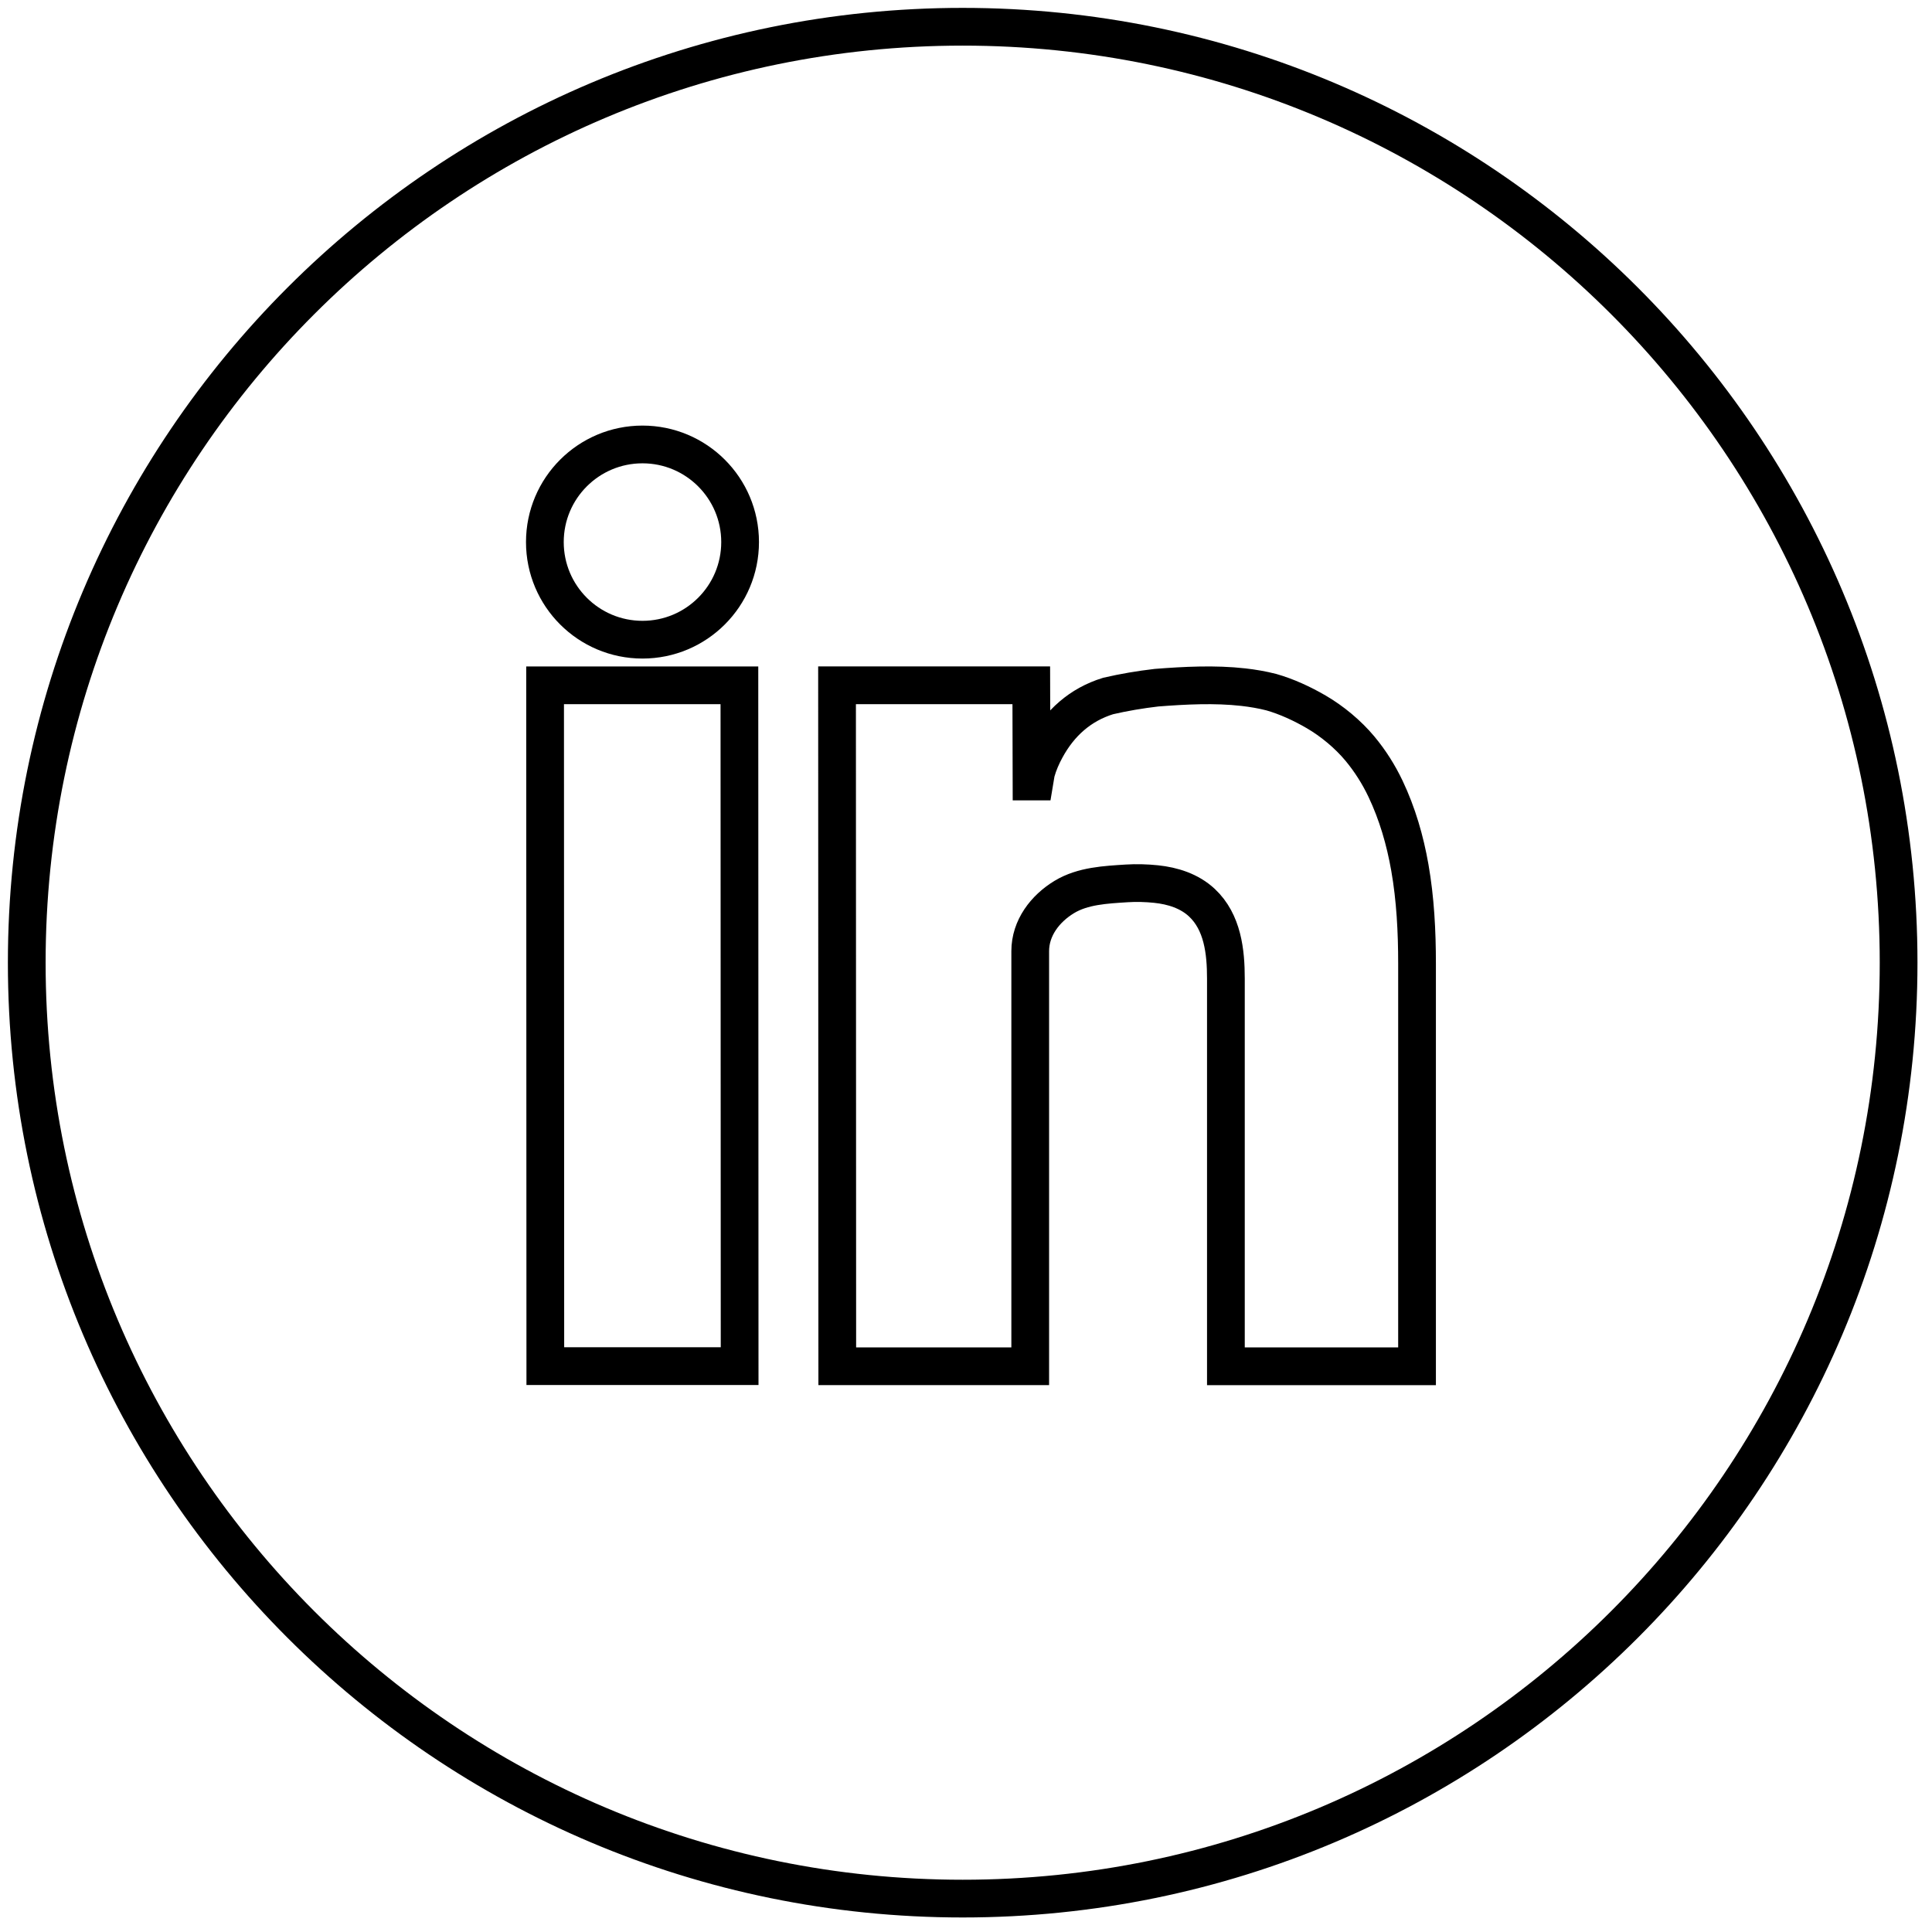
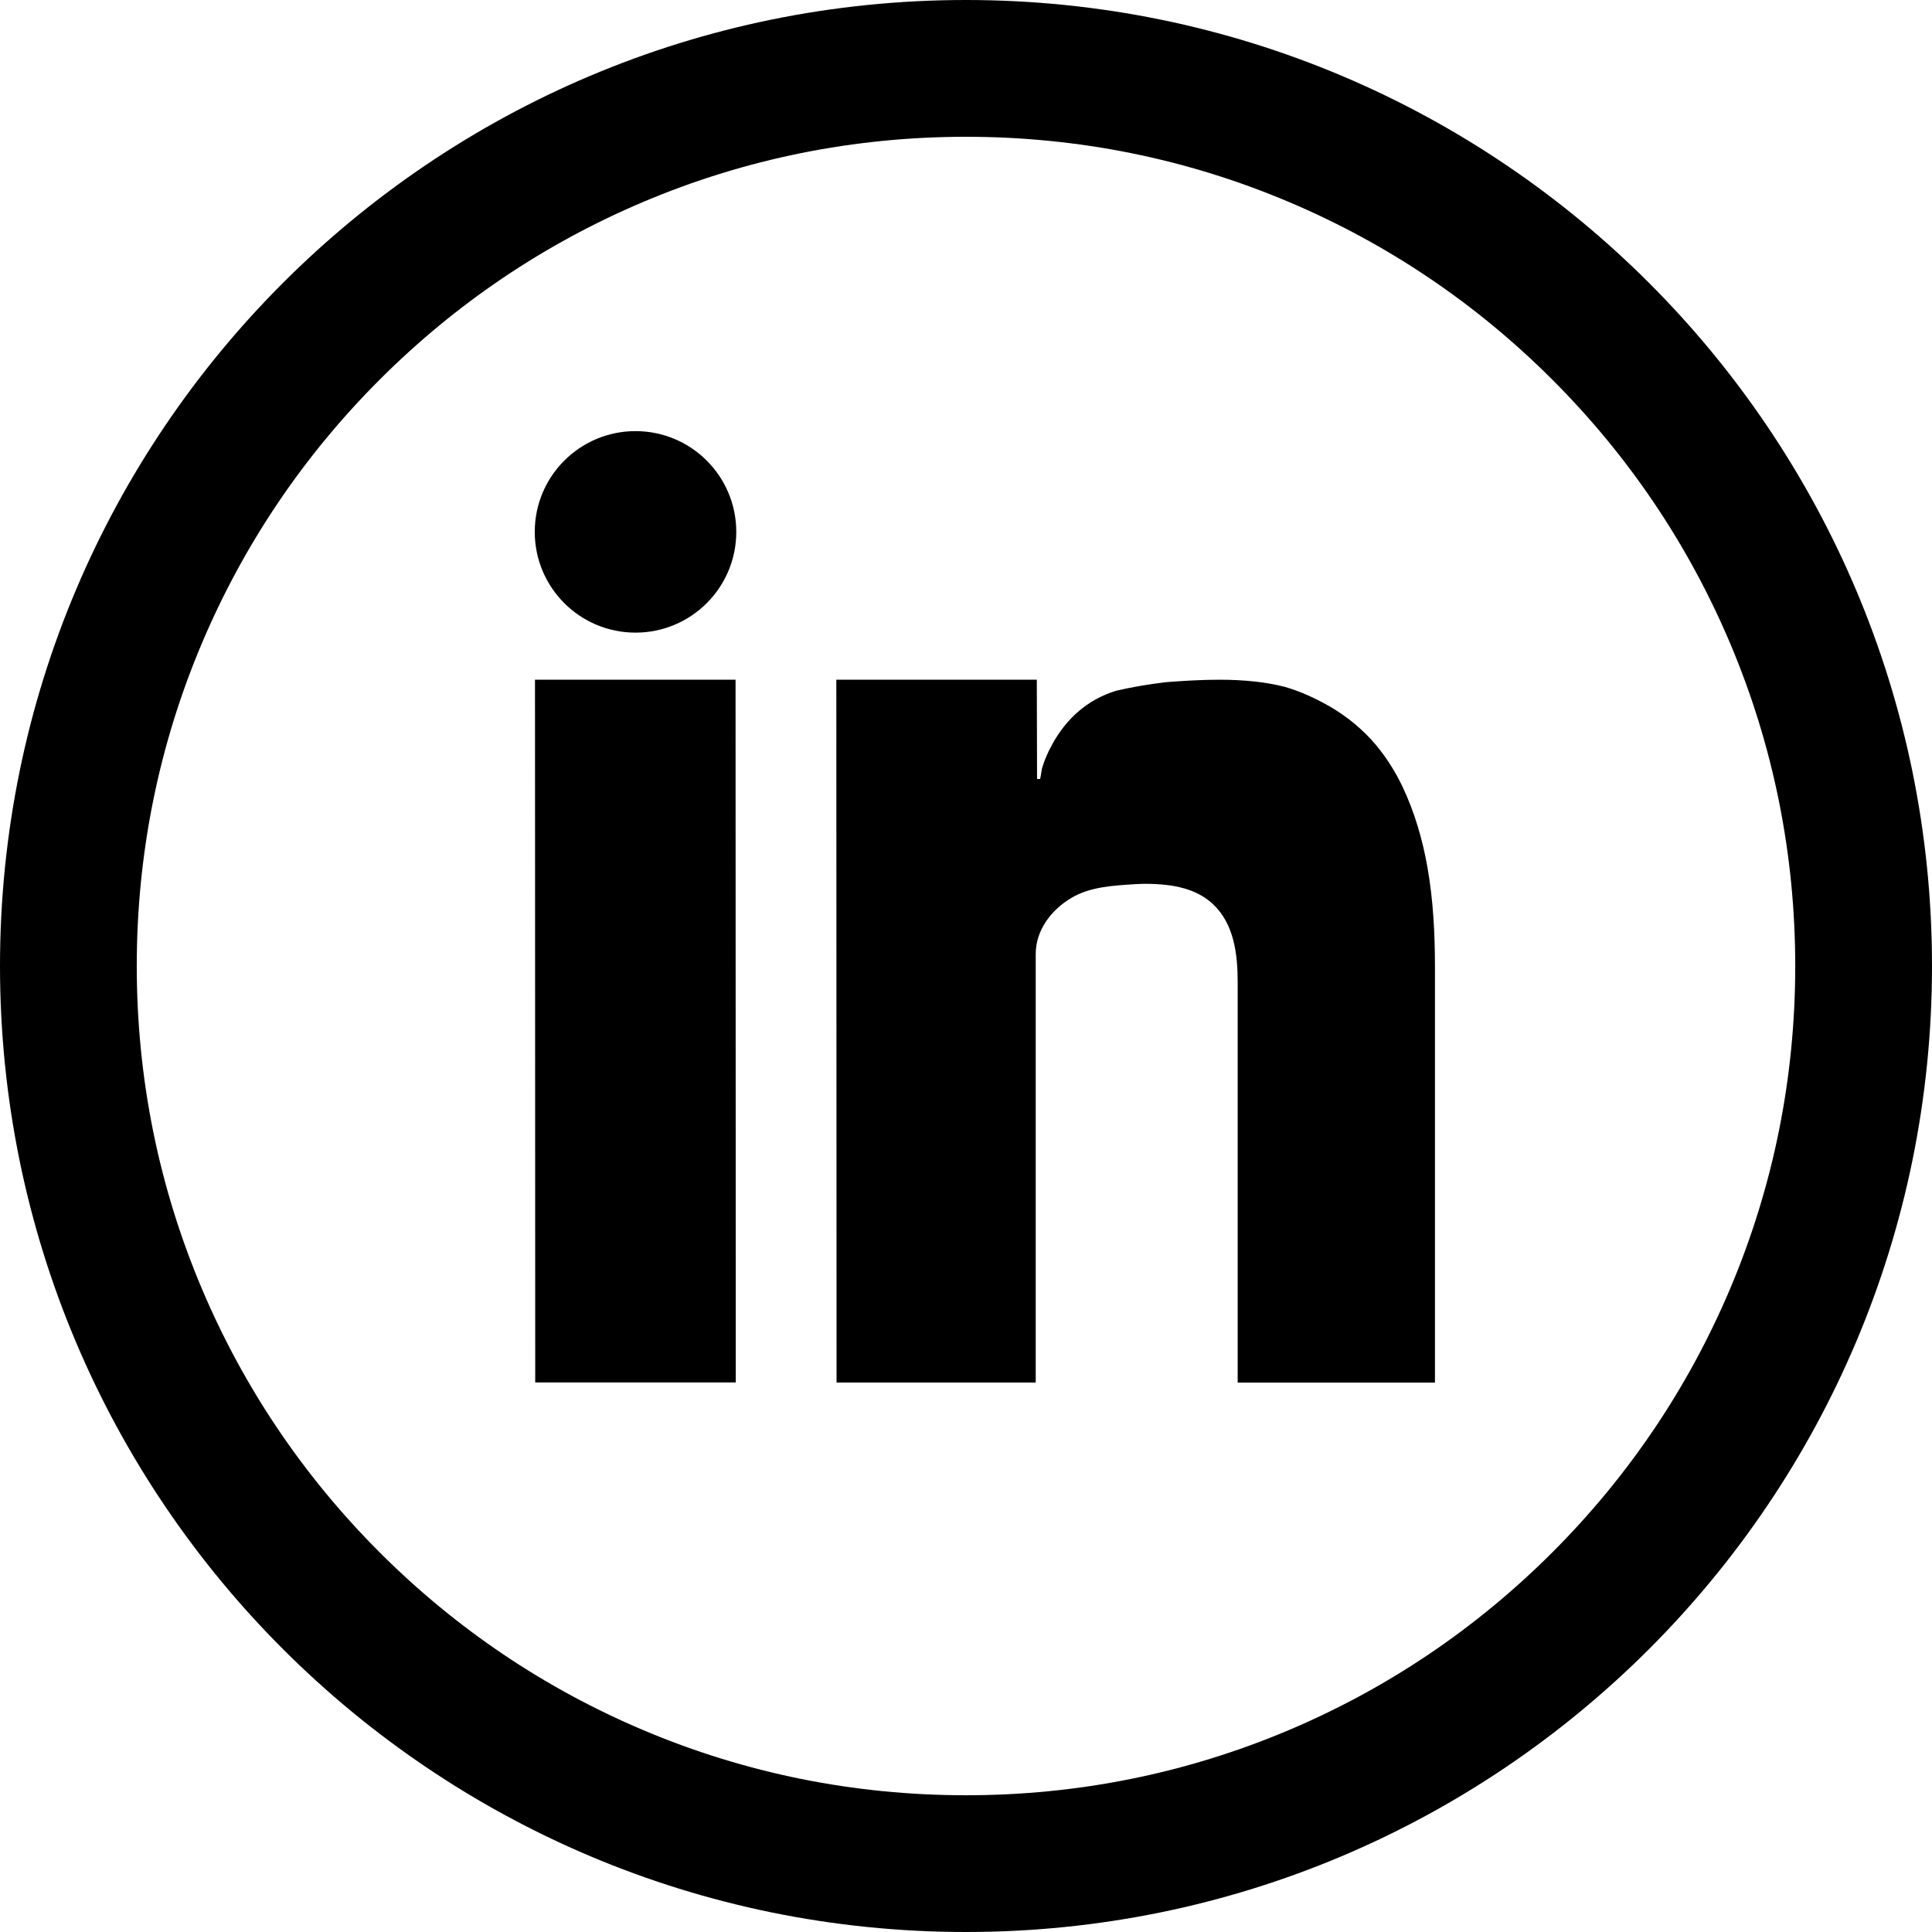
- <svg xmlns="http://www.w3.org/2000/svg" id="Linkedin" version="1.1" viewBox="0 0 1024 1024">
+ <svg xmlns="http://www.w3.org/2000/svg" id="Linkedin" version="1.1" viewBox="0 0 992.12 992.12">
  <g id="Background">
-     <circle id="bg" cx="510.24" cy="510.24" r="496.06" fill="none" stroke="#000" stroke-miterlimit="10" stroke-width="20" />
+     <g id="bg">
+       <path d="M496.06,70.24c57.51,0,113.28,11.25,165.73,33.44,50.7,21.45,96.25,52.16,135.37,91.29,39.13,39.13,69.84,84.67,91.29,135.37,22.19,52.45,33.44,108.22,33.44,165.73s-11.25,113.28-33.44,165.73c-21.45,50.7-52.16,96.25-91.29,135.37-39.13,39.13-84.67,69.84-135.37,91.29-52.45,22.19-108.22,33.44-165.73,33.44s-113.28-11.25-165.73-33.44c-50.7-21.45-96.25-52.16-135.37-91.29-39.13-39.13-69.84-84.68-91.29-135.37-22.19-52.45-33.44-108.22-33.44-165.73s11.25-113.28,33.44-165.73c21.45-50.7,52.16-96.25,91.29-135.37,39.13-39.13,84.68-69.84,135.37-91.29,52.45-22.19,108.22-33.44,165.73-33.44M496.06,0C222.09,0,0,222.09,0,496.06s222.09,496.06,496.06,496.06,496.06-222.09,496.06-496.06S770.03,0,496.06,0h0Z" />
+     </g>
  </g>
  <g id="Linkedin-2">
-     <polygon points="289.03 724.08 392.02 724.08 391.9 363.23 288.91 363.23 289.03 724.08" fill="none" stroke="#000" stroke-miterlimit="10" stroke-width="20" />
-     <path d="M747.24,459.77c-2.52-14.36-6.61-28.5-12.88-41.69-3.62-7.62-8.18-14.82-13.58-21.31-6.31-7.57-14.7-14.54-23.22-19.5-7.3-4.25-15.62-8.11-23.77-10.42-4.83-1.23-9.79-2.08-14.82-2.65-15.11-1.7-30.86-.88-46,.29-4.35.51-8.66,1.12-12.94,1.85s-8.51,1.59-12.7,2.55c-7.38,2.28-13.81,5.86-19.29,10.57-5.49,4.71-10.04,10.54-13.7,17.28-2.1,3.87-3.92,7.96-5.1,12.21-.06.22-.91,5.25-.91,5.25h-1.6l-.13-50.98h-102.95l.12,360.93h102.27v-220.02c0-12.3,7.9-22.55,18.04-28.7,9.83-5.96,21.98-6.5,33.16-7.22,5.1-.33,10.41-.16,15.49.36,8.82.91,17.71,3.7,24.3,9.87,11.01,10.3,12.72,26,12.72,40.23v205.49h101.31v-213.37c0-17.01-.87-34.24-3.82-51.02h0Z" fill="none" stroke="#000" stroke-miterlimit="10" stroke-width="20" />
-     <circle cx="340.53" cy="287.31" r="51.74" fill="none" stroke="#000" stroke-miterlimit="10" stroke-width="20" />
+     <polygon points="377.72 349.05 274.73 349.05 274.85 709.9 377.84 709.9 377.72 349.05 377.72 349.05" />
+     <path d="M532.42,349.04h-102.95l.12,360.93h102.27v-220.02c0-12.3,7.9-22.55,18.04-28.7,9.83-5.96,21.98-6.5,33.16-7.22,1.78-.11,3.58-.17,5.39-.17,3.39,0,6.79.19,10.1.53,8.82.91,17.71,3.7,24.3,9.87,11.01,10.3,12.72,26,12.72,40.23v205.49h101.31v-213.37c0-17.01-.87-34.24-3.82-51.02-2.52-14.36-6.61-28.5-12.88-41.69-3.62-7.62-8.18-14.82-13.58-21.31-6.31-7.57-14.7-14.54-23.22-19.5-7.3-4.25-15.62-8.11-23.77-10.42-4.83-1.23-9.79-2.08-14.82-2.65-6.19-.7-12.48-.97-18.8-.97-9.11,0-18.26.57-27.2,1.26-4.35.51-8.66,1.12-12.94,1.85s-8.51,1.59-12.7,2.55c-7.38,2.28-13.81,5.86-19.29,10.57-5.49,4.71-10.04,10.54-13.7,17.28-2.1,3.87-3.92,7.96-5.1,12.21-.06.22-.91,5.25-.91,5.25h-1.6l-.13-50.98h0Z" />
+     <path d="M326.35,221.39c-28.58,0-51.74,23.16-51.74,51.74s23.16,51.74,51.74,51.74,51.74-23.16,51.74-51.74-23.16-51.74-51.74-51.74h0Z" />
  </g>
</svg>
